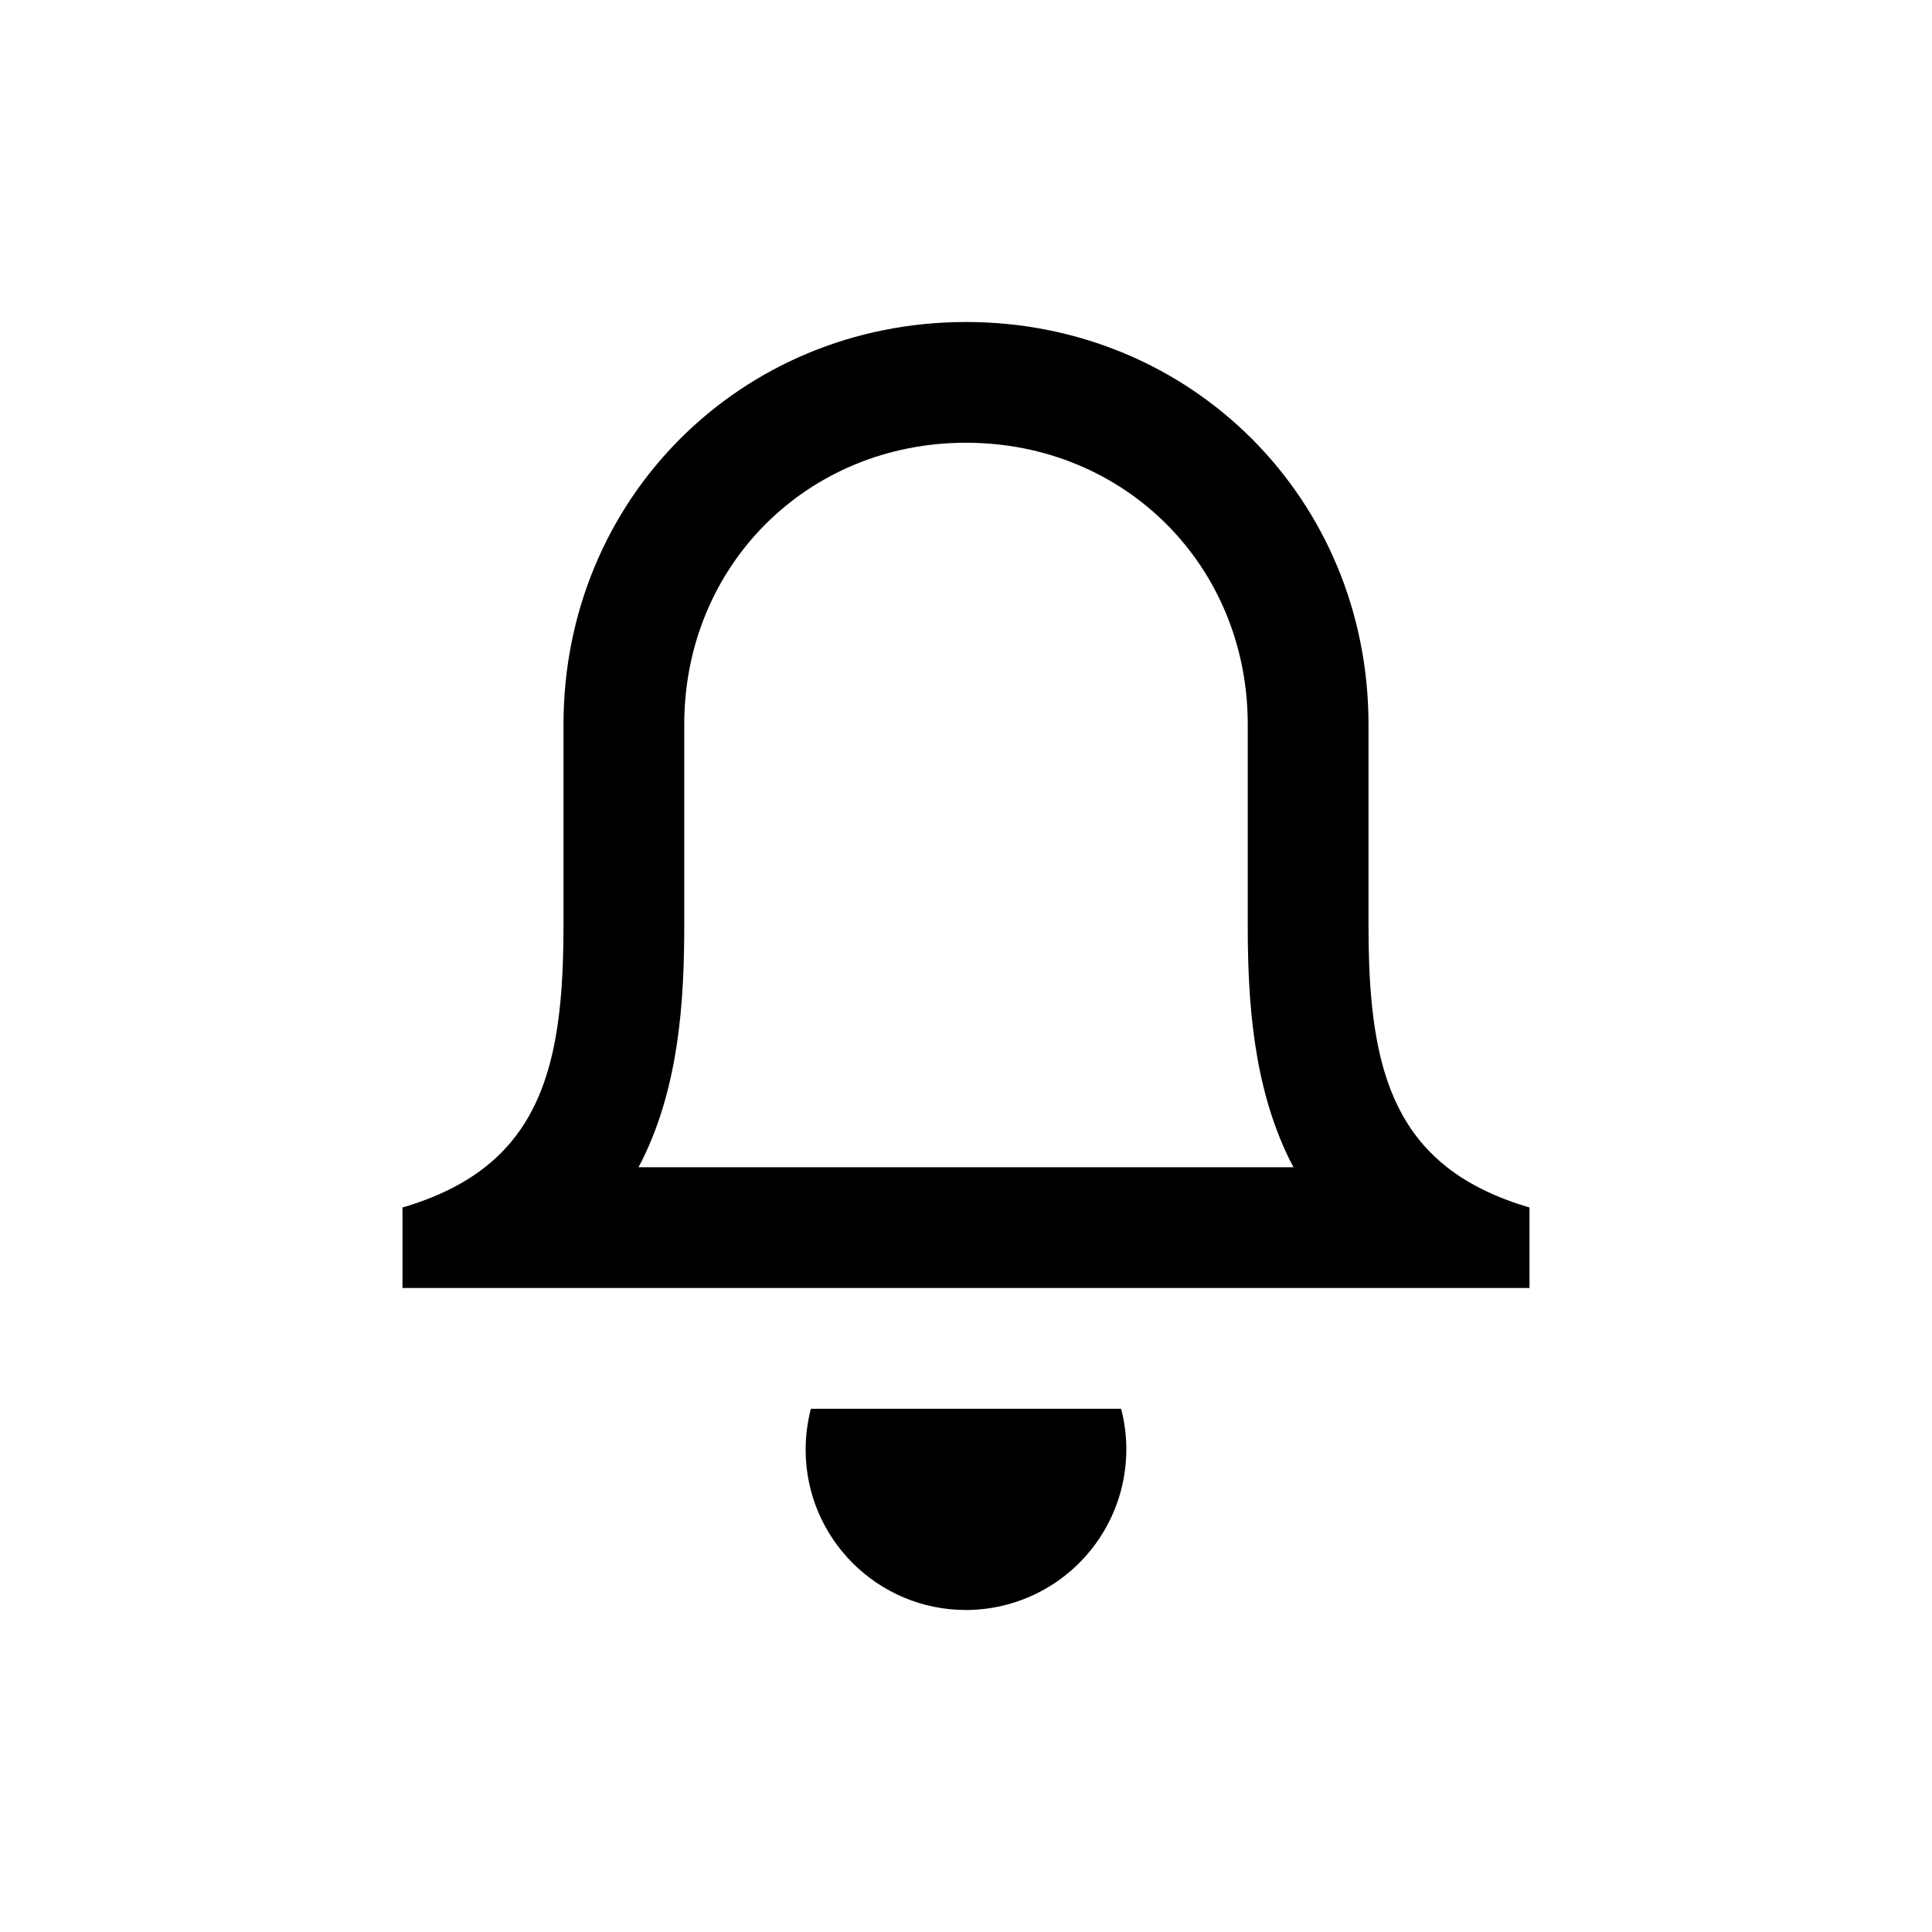
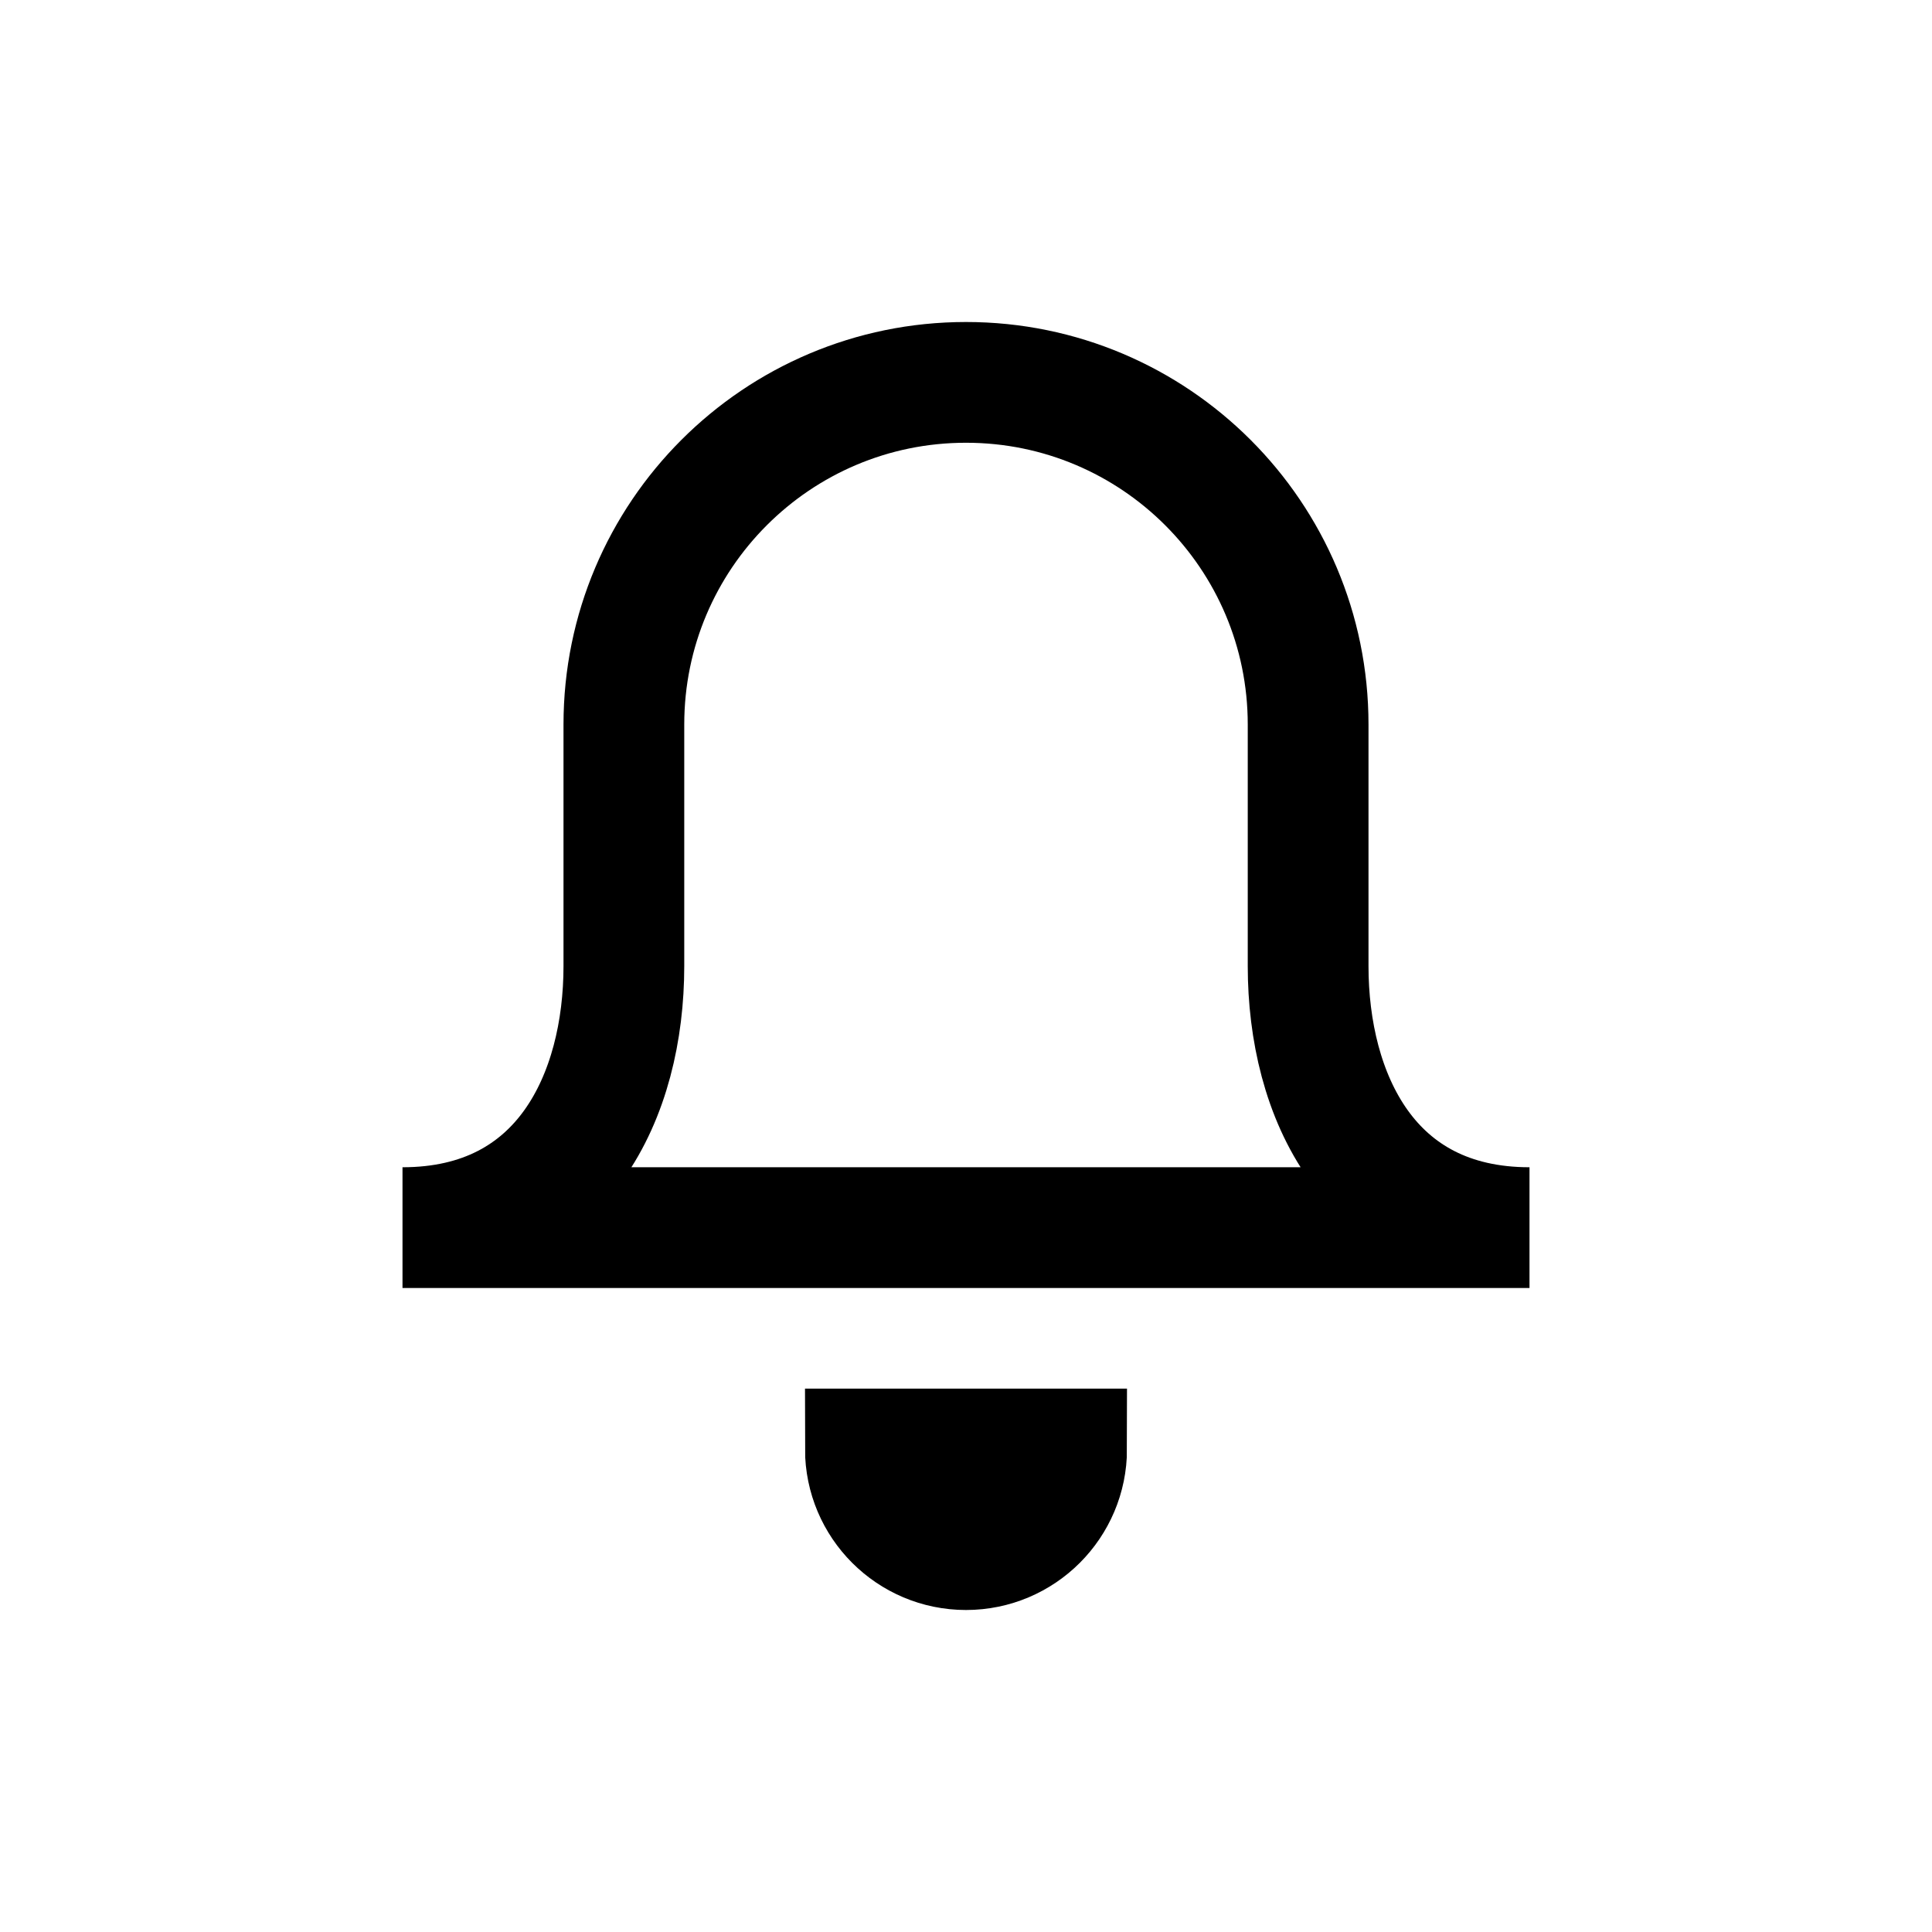
- <svg xmlns="http://www.w3.org/2000/svg" viewBox="0 0 24 24" fill="currentColor">
-   <path fill-rule="evenodd" clip-rule="evenodd" d="M17 11.5c0 1.353.17 2.368.976 3 .266.209.602.376 1.024.5v1H5v-1c.422-.124.757-.291 1.024-.5.806-.632.976-1.647.976-3V9c0-2.8 2.2-5 5-5s5 2.2 5 5v2.5ZM15.5 9v2.5c0 .93.066 1.98.515 2.897l.053.103H7.932a4.018 4.018 0 0 0 .053-.103c.449-.917.515-1.967.515-2.897V9c0-1.972 1.528-3.5 3.5-3.5s3.5 1.528 3.5 3.5Zm-5.492 9.008c0-.176.023-.346.065-.508h3.854A1.996 1.996 0 0 1 12 20c-1.1 0-1.992-.892-1.992-1.992Z" />
+ <svg xmlns="http://www.w3.org/2000/svg" viewBox="0 0 24 24" style="fill: none" stroke="currentColor" stroke-width="1.5">
+   <path d="M16.25 9C16.25 6.653 14.347 4.75 12 4.75C9.653 4.75 7.75 6.653 7.75 9V12C7.75 13.6 7 15.25 5 15.25H19C17 15.25 16.25 13.6 16.25 12V9Z" vector-effect="non-scaling-stroke" />
+   <path d="M12 19.25C12.69 19.25 13.25 18.69 13.25 18H10.75C10.75 18.69 11.31 19.25 12 19.25Z" fill="currentColor" vector-effect="non-scaling-stroke" />
</svg>
